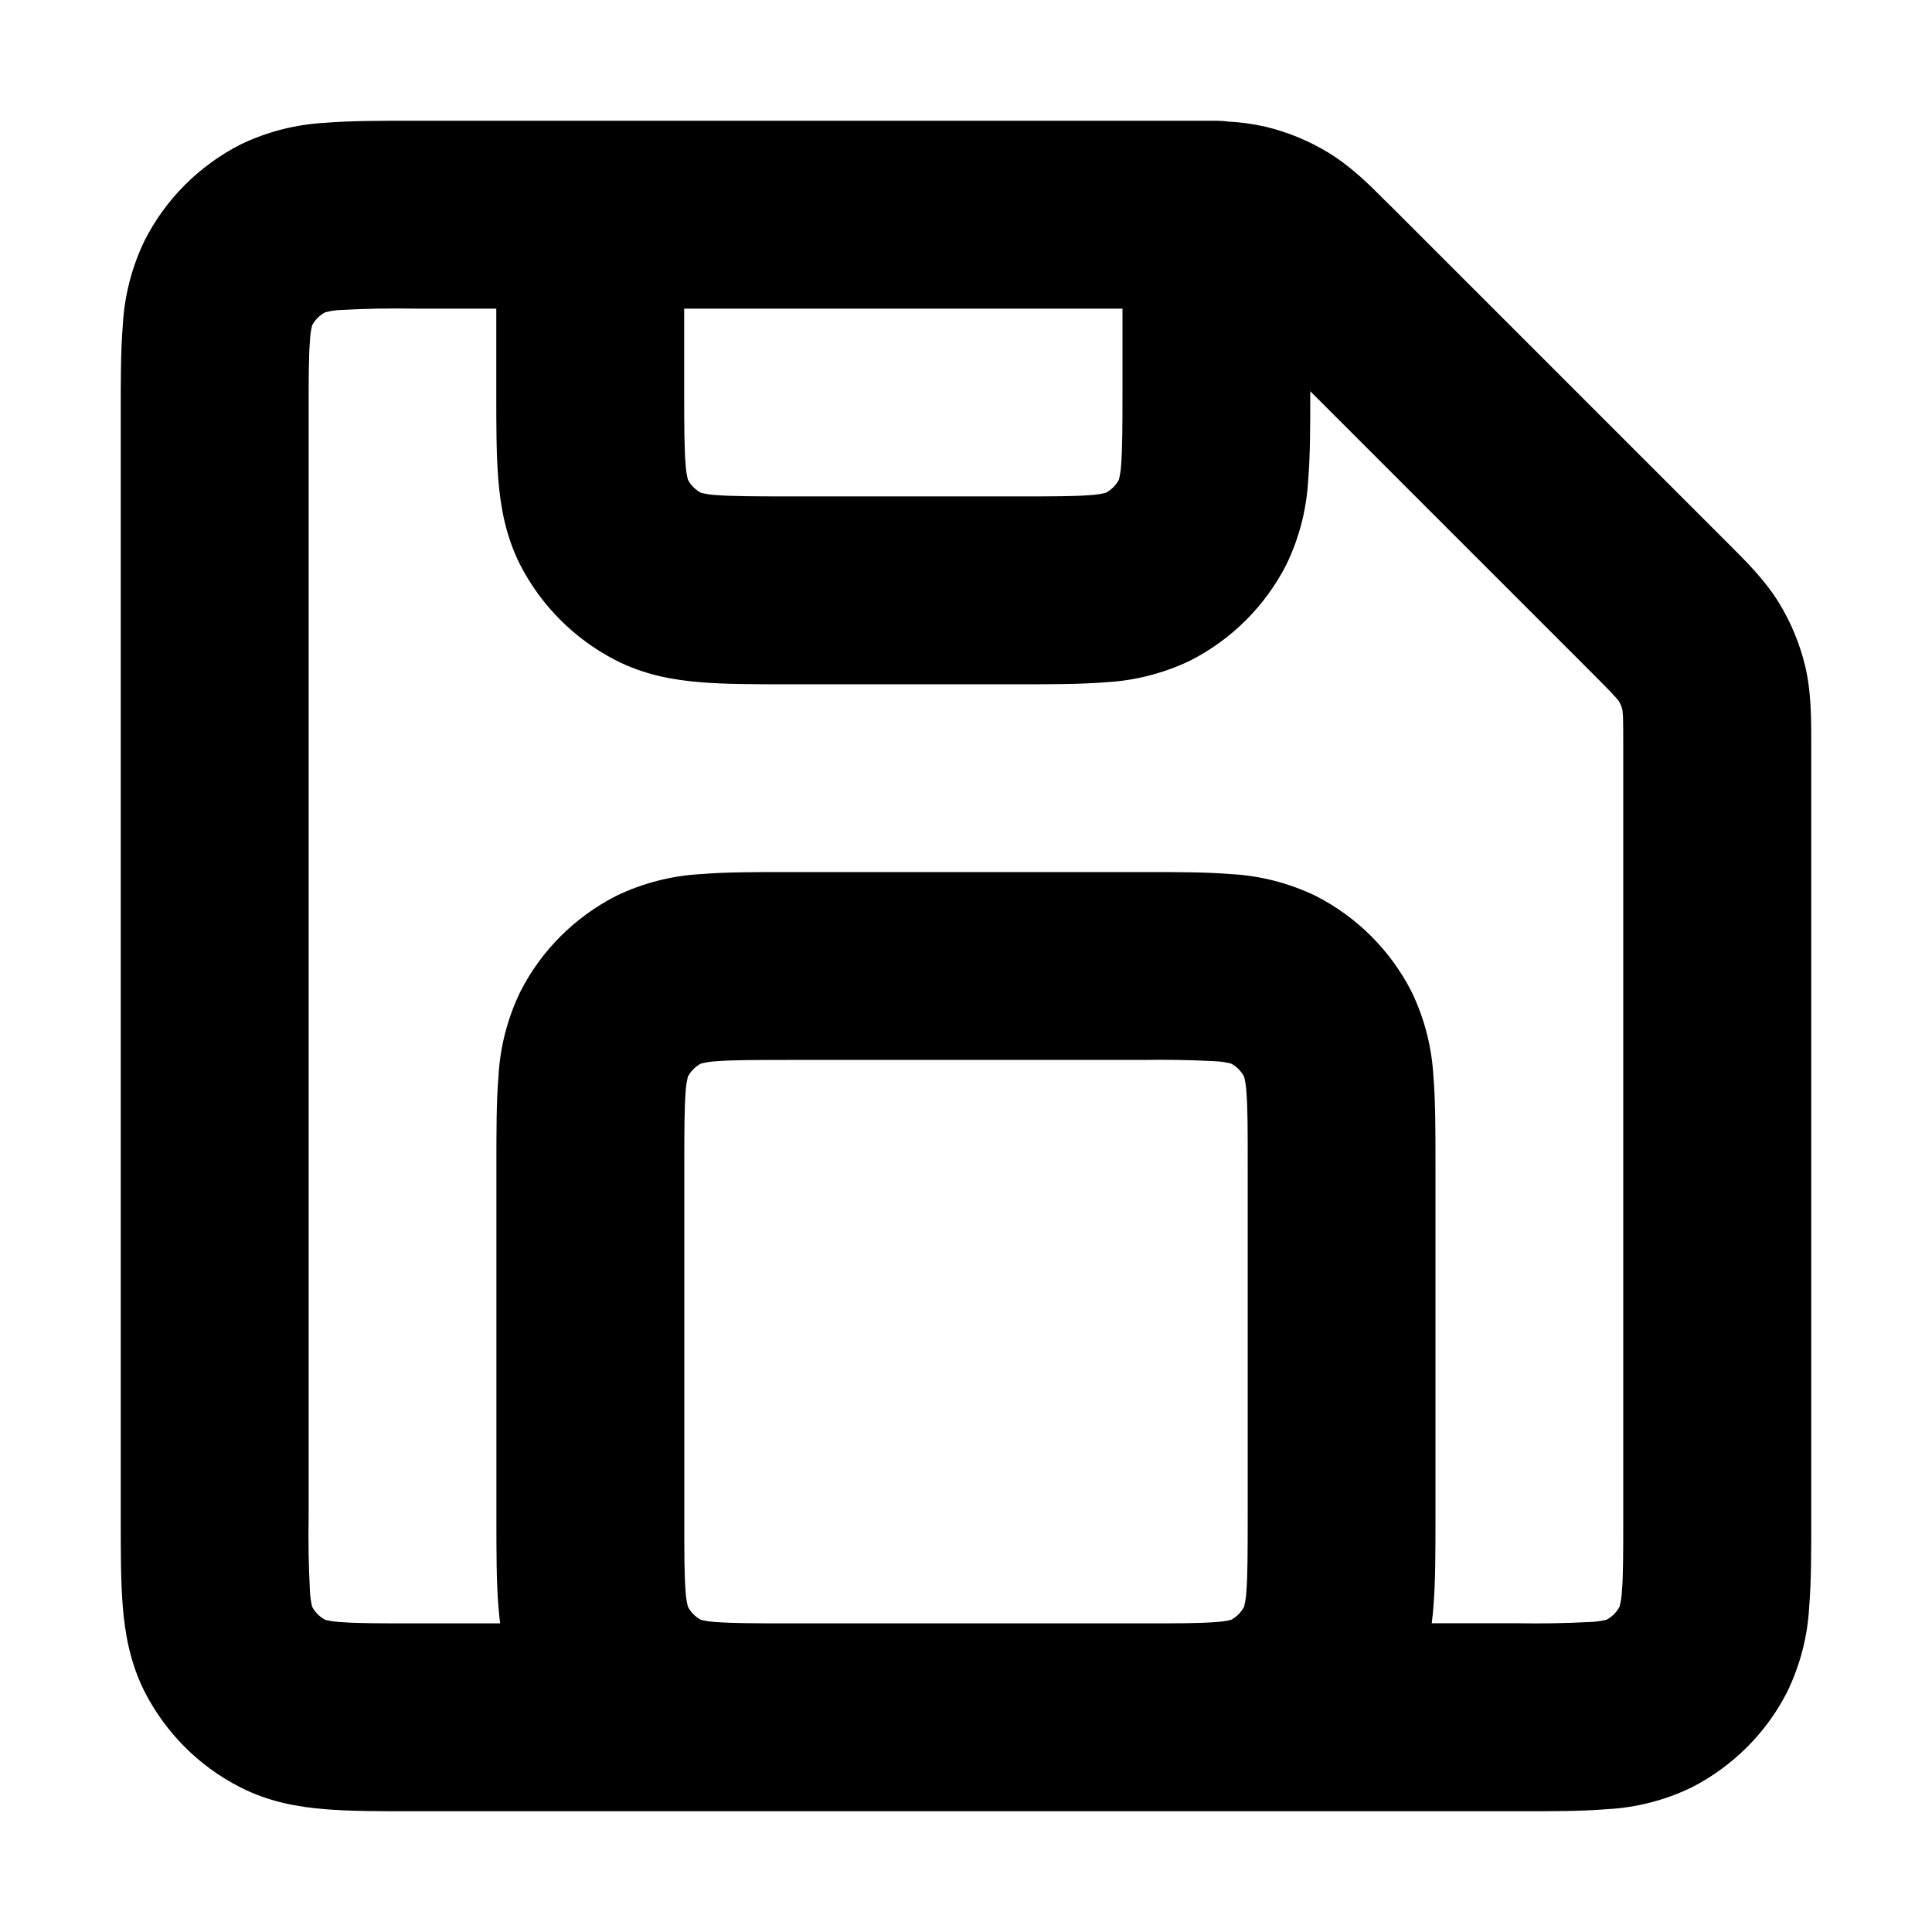
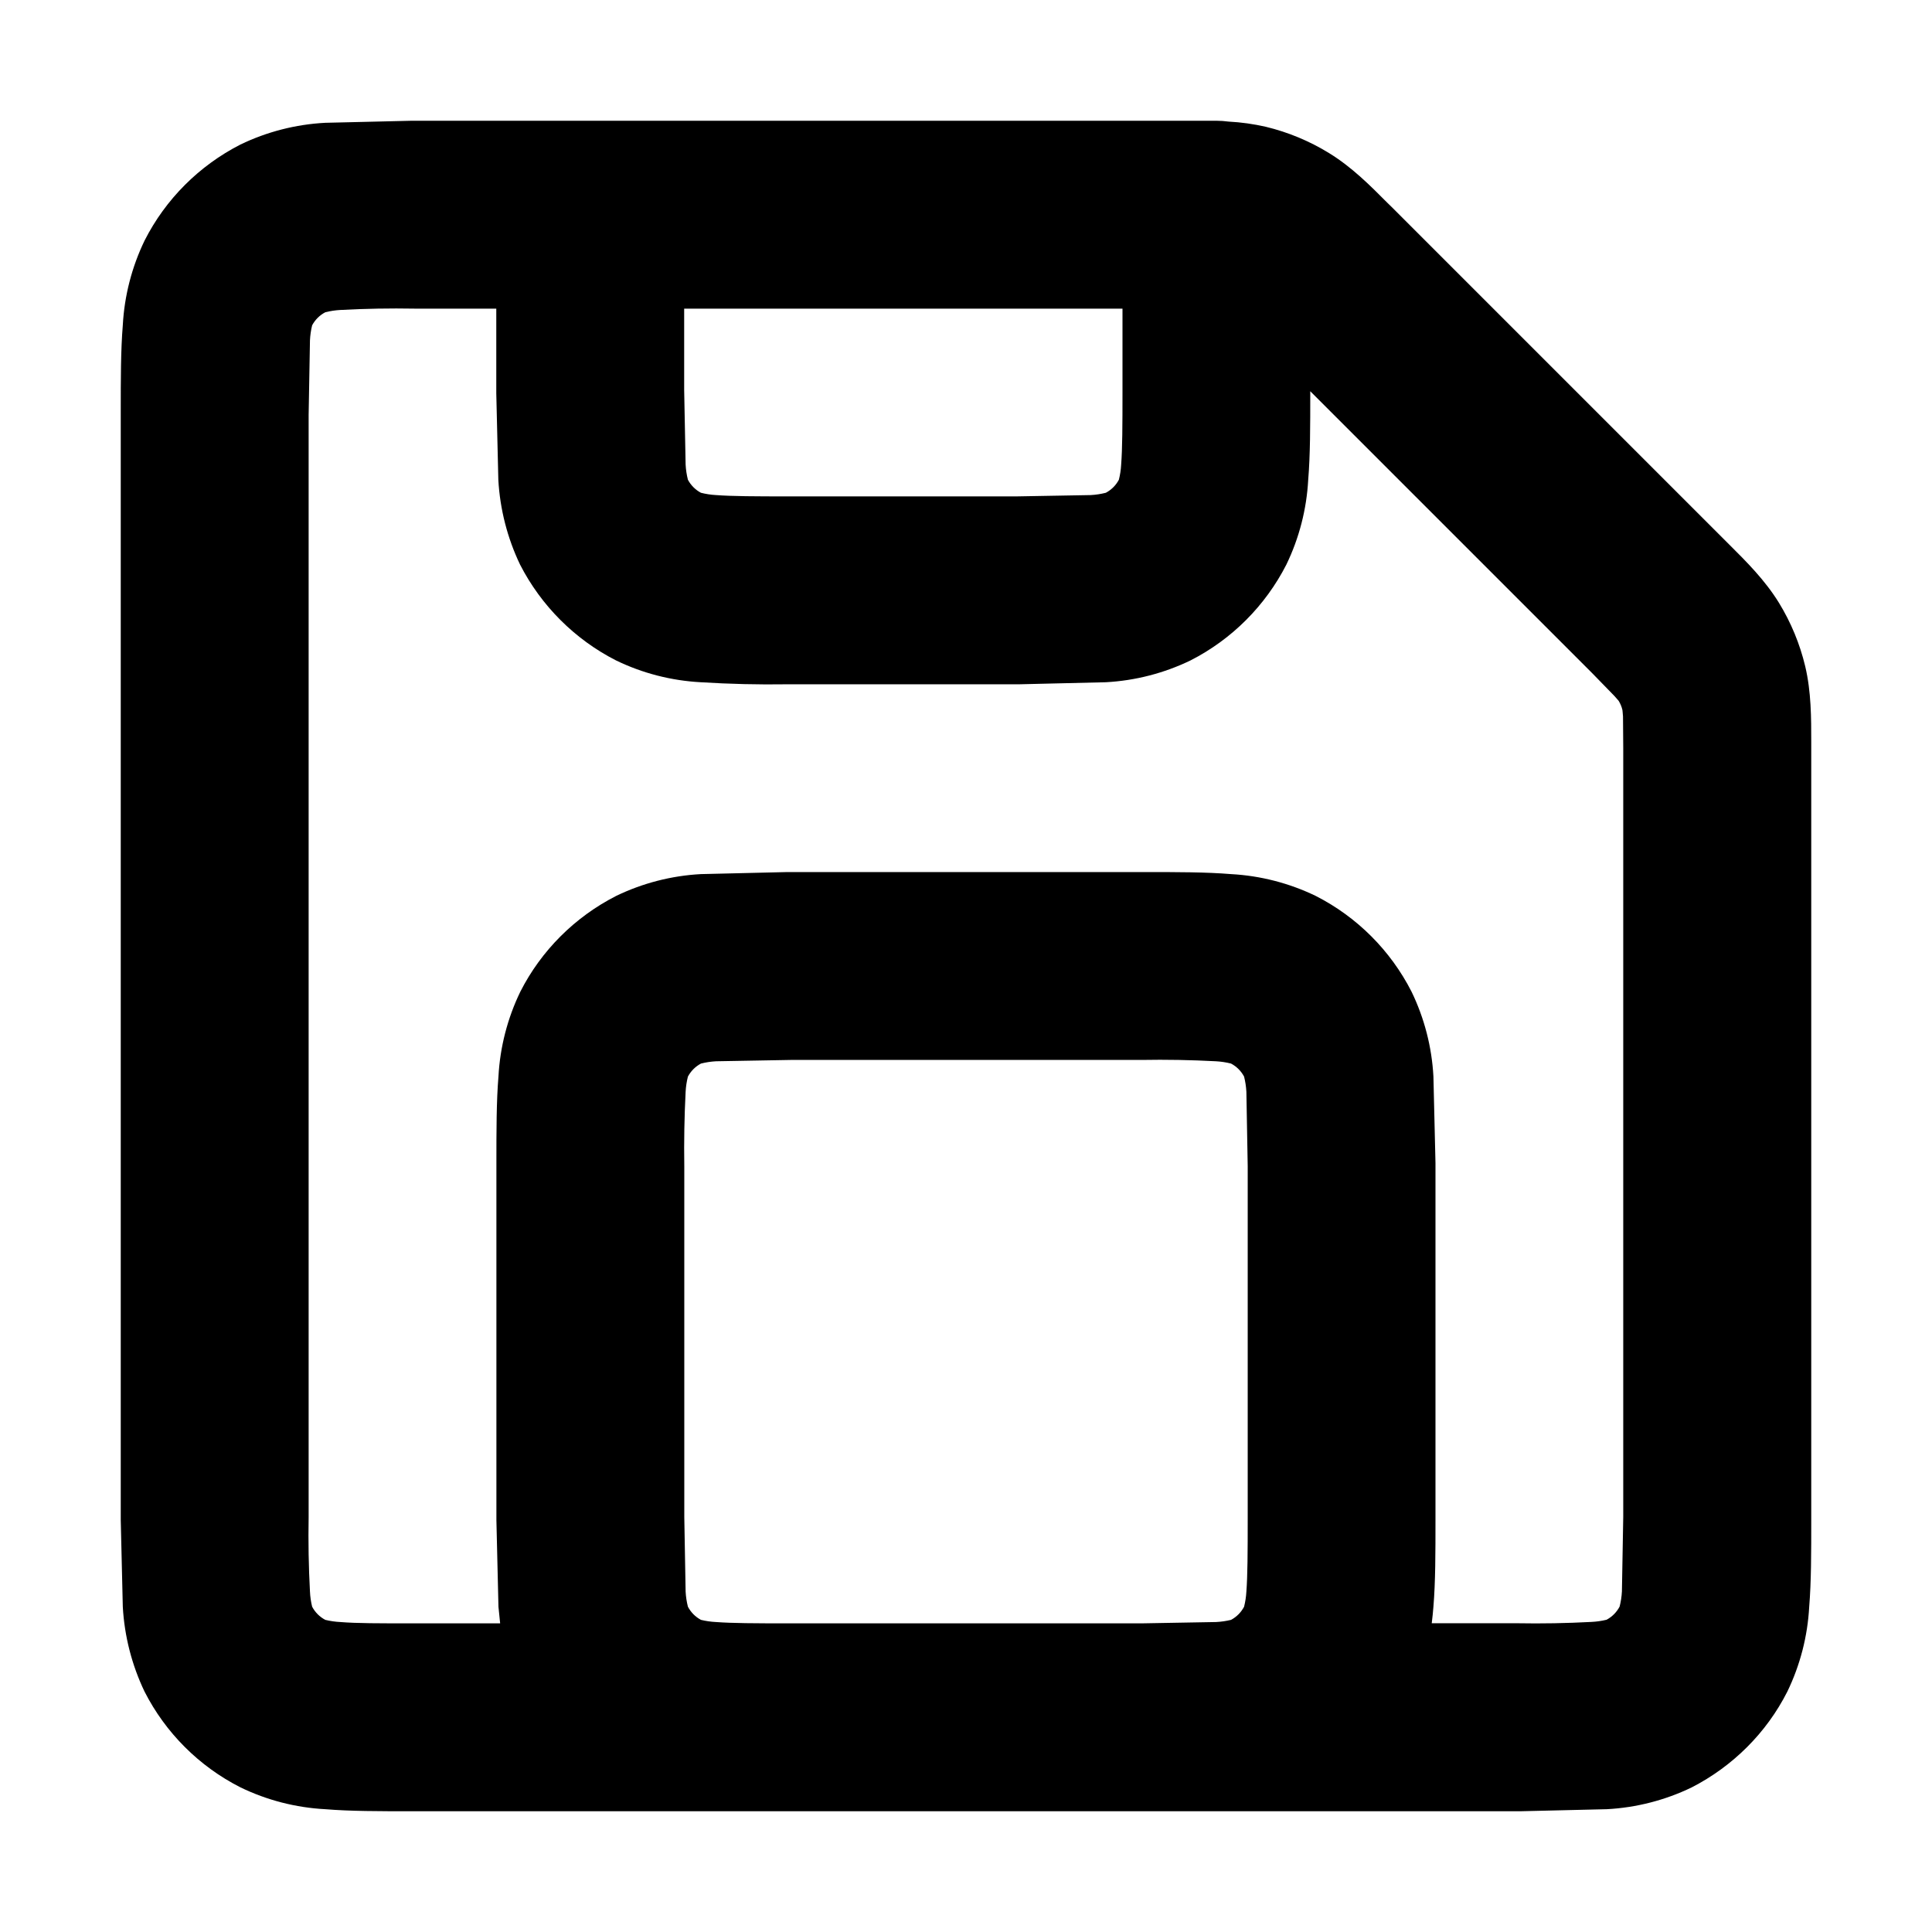
- <svg xmlns="http://www.w3.org/2000/svg" viewBox="0 0 16 16" width="16" height="16" fill="none">
-   <path fill-rule="evenodd" clip-rule="evenodd" d="M9.296 2.556h-3.63v.674c0 .303.001.484.012.618a.65.65 0 0 0 .019.125.26.26 0 0 0 .108.108.65.65 0 0 0 .125.019c.134.01.315.011.618.011h1.867c.303 0 .484 0 .618-.011a.65.65 0 0 0 .125-.019.26.26 0 0 0 .108-.108.652.652 0 0 0 .019-.125c.01-.134.011-.315.011-.618v-.674Zm-.03 1.42v-.002.001Zm-.105.104h-.002.002Zm-3.359 0h.002-.002Zm-.105-.106v.001-.001ZM4.11 2.556V3.257c0 .267 0 .512.017.717.018.221.06.463.18.702.175.341.453.619.794.793.239.122.48.163.702.181.205.017.45.017.717.017h1.92c.268 0 .513 0 .718-.017a1.84 1.84 0 0 0 .702-.181c.341-.174.619-.452.793-.793a1.84 1.84 0 0 0 .181-.702c.017-.205.017-.45.017-.717V3.24l2.334 2.334c.095.095.147.148.185.19.034.036.038.044.035.04a.258.258 0 0 1 .031.075c0 .004.003.019.005.054.002.056.002.13.002.264v6.365c0 .303 0 .484-.011.618a.648.648 0 0 1-.019.125.26.26 0 0 1-.108.109.66.66 0 0 1-.125.018 8.6 8.6 0 0 1-.618.011h-.705a2.84 2.84 0 0 0 .014-.137c.017-.205.017-.45.017-.717V9.632c0-.267 0-.512-.017-.717a1.84 1.84 0 0 0-.181-.702 1.815 1.815 0 0 0-.793-.793 1.84 1.84 0 0 0-.702-.181c-.205-.017-.45-.017-.717-.017H6.521c-.267 0-.512 0-.717.017a1.84 1.84 0 0 0-.702.181c-.341.174-.62.452-.793.793a1.84 1.84 0 0 0-.181.702c-.017.205-.017.45-.017.717v2.958c0 .267 0 .512.017.717.003.045.008.091.014.137h-.705c-.303 0-.484 0-.618-.011a.66.66 0 0 1-.125-.018.26.26 0 0 1-.109-.109.649.649 0 0 1-.018-.125 8.647 8.647 0 0 1-.011-.618V3.437c0-.303 0-.484.011-.618a.65.65 0 0 1 .018-.125.26.26 0 0 1 .109-.108.65.65 0 0 1 .125-.019 8.64 8.64 0 0 1 .618-.011h.674ZM3.437 1H3.41c-.267 0-.512 0-.717.017a1.84 1.84 0 0 0-.702.18c-.342.175-.62.453-.793.794a1.84 1.84 0 0 0-.181.702C1 2.898 1 3.143 1 3.41v9.18c0 .267 0 .512.017.717.018.221.06.463.18.702.175.342.452.62.794.793.239.122.48.163.702.181.205.017.45.017.717.017H12.59c.267 0 .512 0 .717-.017a1.84 1.84 0 0 0 .702-.18c.341-.175.62-.452.793-.794a1.84 1.84 0 0 0 .181-.702c.017-.205.017-.45.017-.717V6.148c0-.202 0-.419-.05-.63a1.813 1.813 0 0 0-.217-.525c-.115-.187-.268-.34-.412-.483l-.035-.035-2.761-2.761a16.811 16.811 0 0 1-.036-.035c-.143-.144-.296-.297-.482-.411-.162-.1-.339-.173-.524-.218a1.801 1.801 0 0 0-.308-.043.784.784 0 0 0-.101-.007H3.437Zm-.746 1.586h.002-.002Zm-.105.105v.002-.002Zm0 10.618v-.002.002Zm.105.105h.002-.002Zm3.857.03h2.904c.303 0 .484 0 .618-.011a.663.663 0 0 0 .125-.018.26.26 0 0 0 .108-.109.66.66 0 0 0 .019-.125c.01-.134.011-.315.011-.618V9.659c0-.303 0-.484-.011-.617a.66.66 0 0 0-.019-.126.26.26 0 0 0-.108-.108.653.653 0 0 0-.125-.019 8.65 8.65 0 0 0-.618-.011H6.548c-.303 0-.484 0-.618.011a.65.65 0 0 0-.125.019.26.26 0 0 0-.108.108.65.65 0 0 0-.019.126c-.01.133-.011.314-.011.617v2.904c0 .303 0 .484.011.618a.649.649 0 0 0 .019.125.26.26 0 0 0 .108.109.66.66 0 0 0 .125.018c.134.01.315.011.618.011Zm-.746-.03h.002-.002Zm-.105-.105v-.002.002Zm0-4.395v.001-.001Zm.107-.106h-.002.002Zm4.393 0h-.001.002Zm.105.106.001.001v-.001Zm0 4.395.001-.002v.002Zm-.104.105h-.002.002Zm3.239-7.535v.001Zm-.023 7.43v-.002.002Zm-.105.105h-.002.002Z" fill="currentColor" />
+ <svg xmlns="http://www.w3.org/2000/svg" width="16" height="16" fill="none">
+   <path fill-rule="evenodd" d="M9.296 2.556h-3.63v.674l.012.618a.65.65 0 0 0 .019.125.26.26 0 0 0 .108.108.65.65 0 0 0 .125.019c.134.01.315.011.618.011h1.867l.618-.011a.65.65 0 0 0 .125-.019.26.26 0 0 0 .108-.108.652.652 0 0 0 .019-.125c.01-.134.011-.315.011-.618v-.674zm-.03 1.42v-.002.001zm-.105.104h-.002.002zm-3.359 0h.002-.002zm-.105-.106v.001-.001zM4.11 2.556v.701l.017.717a1.87 1.87 0 0 0 .18.702c.175.341.453.619.794.793a1.83 1.83 0 0 0 .702.181 9.25 9.25 0 0 0 .717.017h1.92l.718-.017a1.84 1.84 0 0 0 .702-.181 1.82 1.82 0 0 0 .793-.793 1.84 1.84 0 0 0 .181-.702c.017-.205.017-.45.017-.717V3.24l2.334 2.334.185.19.035.04a.258.258 0 0 1 .031.075c0 .004.003.019.005.054l.002.264v6.365l-.011.618a.648.648 0 0 1-.019.125.26.26 0 0 1-.108.109.66.66 0 0 1-.125.018 8.6 8.6 0 0 1-.618.011h-.705a2.84 2.84 0 0 0 .014-.137c.017-.205.017-.45.017-.717V9.632l-.017-.717a1.84 1.84 0 0 0-.181-.702 1.815 1.815 0 0 0-.793-.793 1.84 1.84 0 0 0-.702-.181c-.205-.017-.45-.017-.717-.017H6.521l-.717.017a1.84 1.84 0 0 0-.702.181c-.341.174-.62.452-.793.793a1.84 1.84 0 0 0-.181.702c-.017.205-.017.45-.017.717v2.958l.017.717.014.137h-.705c-.303 0-.484 0-.618-.011a.66.66 0 0 1-.125-.018.26.26 0 0 1-.109-.109.649.649 0 0 1-.018-.125 8.647 8.647 0 0 1-.011-.618V3.437l.011-.618a.65.65 0 0 1 .018-.125.26.26 0 0 1 .109-.108.65.65 0 0 1 .125-.019 8.64 8.64 0 0 1 .618-.011h.674zM3.437 1H3.41l-.717.017a1.84 1.84 0 0 0-.702.18c-.342.175-.62.453-.793.794a1.84 1.84 0 0 0-.181.702C1 2.898 1 3.143 1 3.41v9.18l.017.717a1.87 1.87 0 0 0 .18.702 1.81 1.81 0 0 0 .794.793 1.83 1.83 0 0 0 .702.181c.205.017.45.017.717.017h9.18l.717-.017a1.84 1.84 0 0 0 .702-.18c.341-.175.62-.452.793-.794a1.84 1.84 0 0 0 .181-.702c.017-.205.017-.45.017-.717V6.148c0-.202 0-.419-.05-.63a1.813 1.813 0 0 0-.217-.525c-.115-.187-.268-.34-.412-.483l-.035-.035-2.761-2.761a16.811 16.811 0 0 1-.036-.035c-.143-.144-.296-.297-.482-.411a1.81 1.81 0 0 0-.524-.218 1.801 1.801 0 0 0-.308-.043.784.784 0 0 0-.101-.007H3.437zm-.746 1.586h.002-.002zm-.105.105v.002-.002zm0 10.618v-.002.002zm.105.105h.002-.002zm3.857.03h2.904l.618-.011a.663.663 0 0 0 .125-.018.26.26 0 0 0 .108-.109.66.66 0 0 0 .019-.125c.01-.134.011-.315.011-.618V9.659l-.011-.617a.66.66 0 0 0-.019-.126.26.26 0 0 0-.108-.108.653.653 0 0 0-.125-.019 8.65 8.65 0 0 0-.618-.011H6.548l-.618.011a.65.65 0 0 0-.125.019.26.26 0 0 0-.108.108.65.65 0 0 0-.019.126 9.33 9.33 0 0 0-.011.617v2.904l.011.618a.649.649 0 0 0 .019.125.26.26 0 0 0 .108.109.66.66 0 0 0 .125.018c.134.01.315.011.618.011zm-.746-.03h.002-.002zm-.105-.105v-.002.002zm0-4.395v.001-.001zm.107-.106h-.002.002zm4.393 0h-.001.002zm.105.106l.001.001v-.001zm0 4.395l.001-.002v.002zm-.104.105h-.002.002zm3.239-7.535v.001zm-.023 7.43v-.002.002zm-.105.105h-.002.002z" fill="#000" />
</svg>
